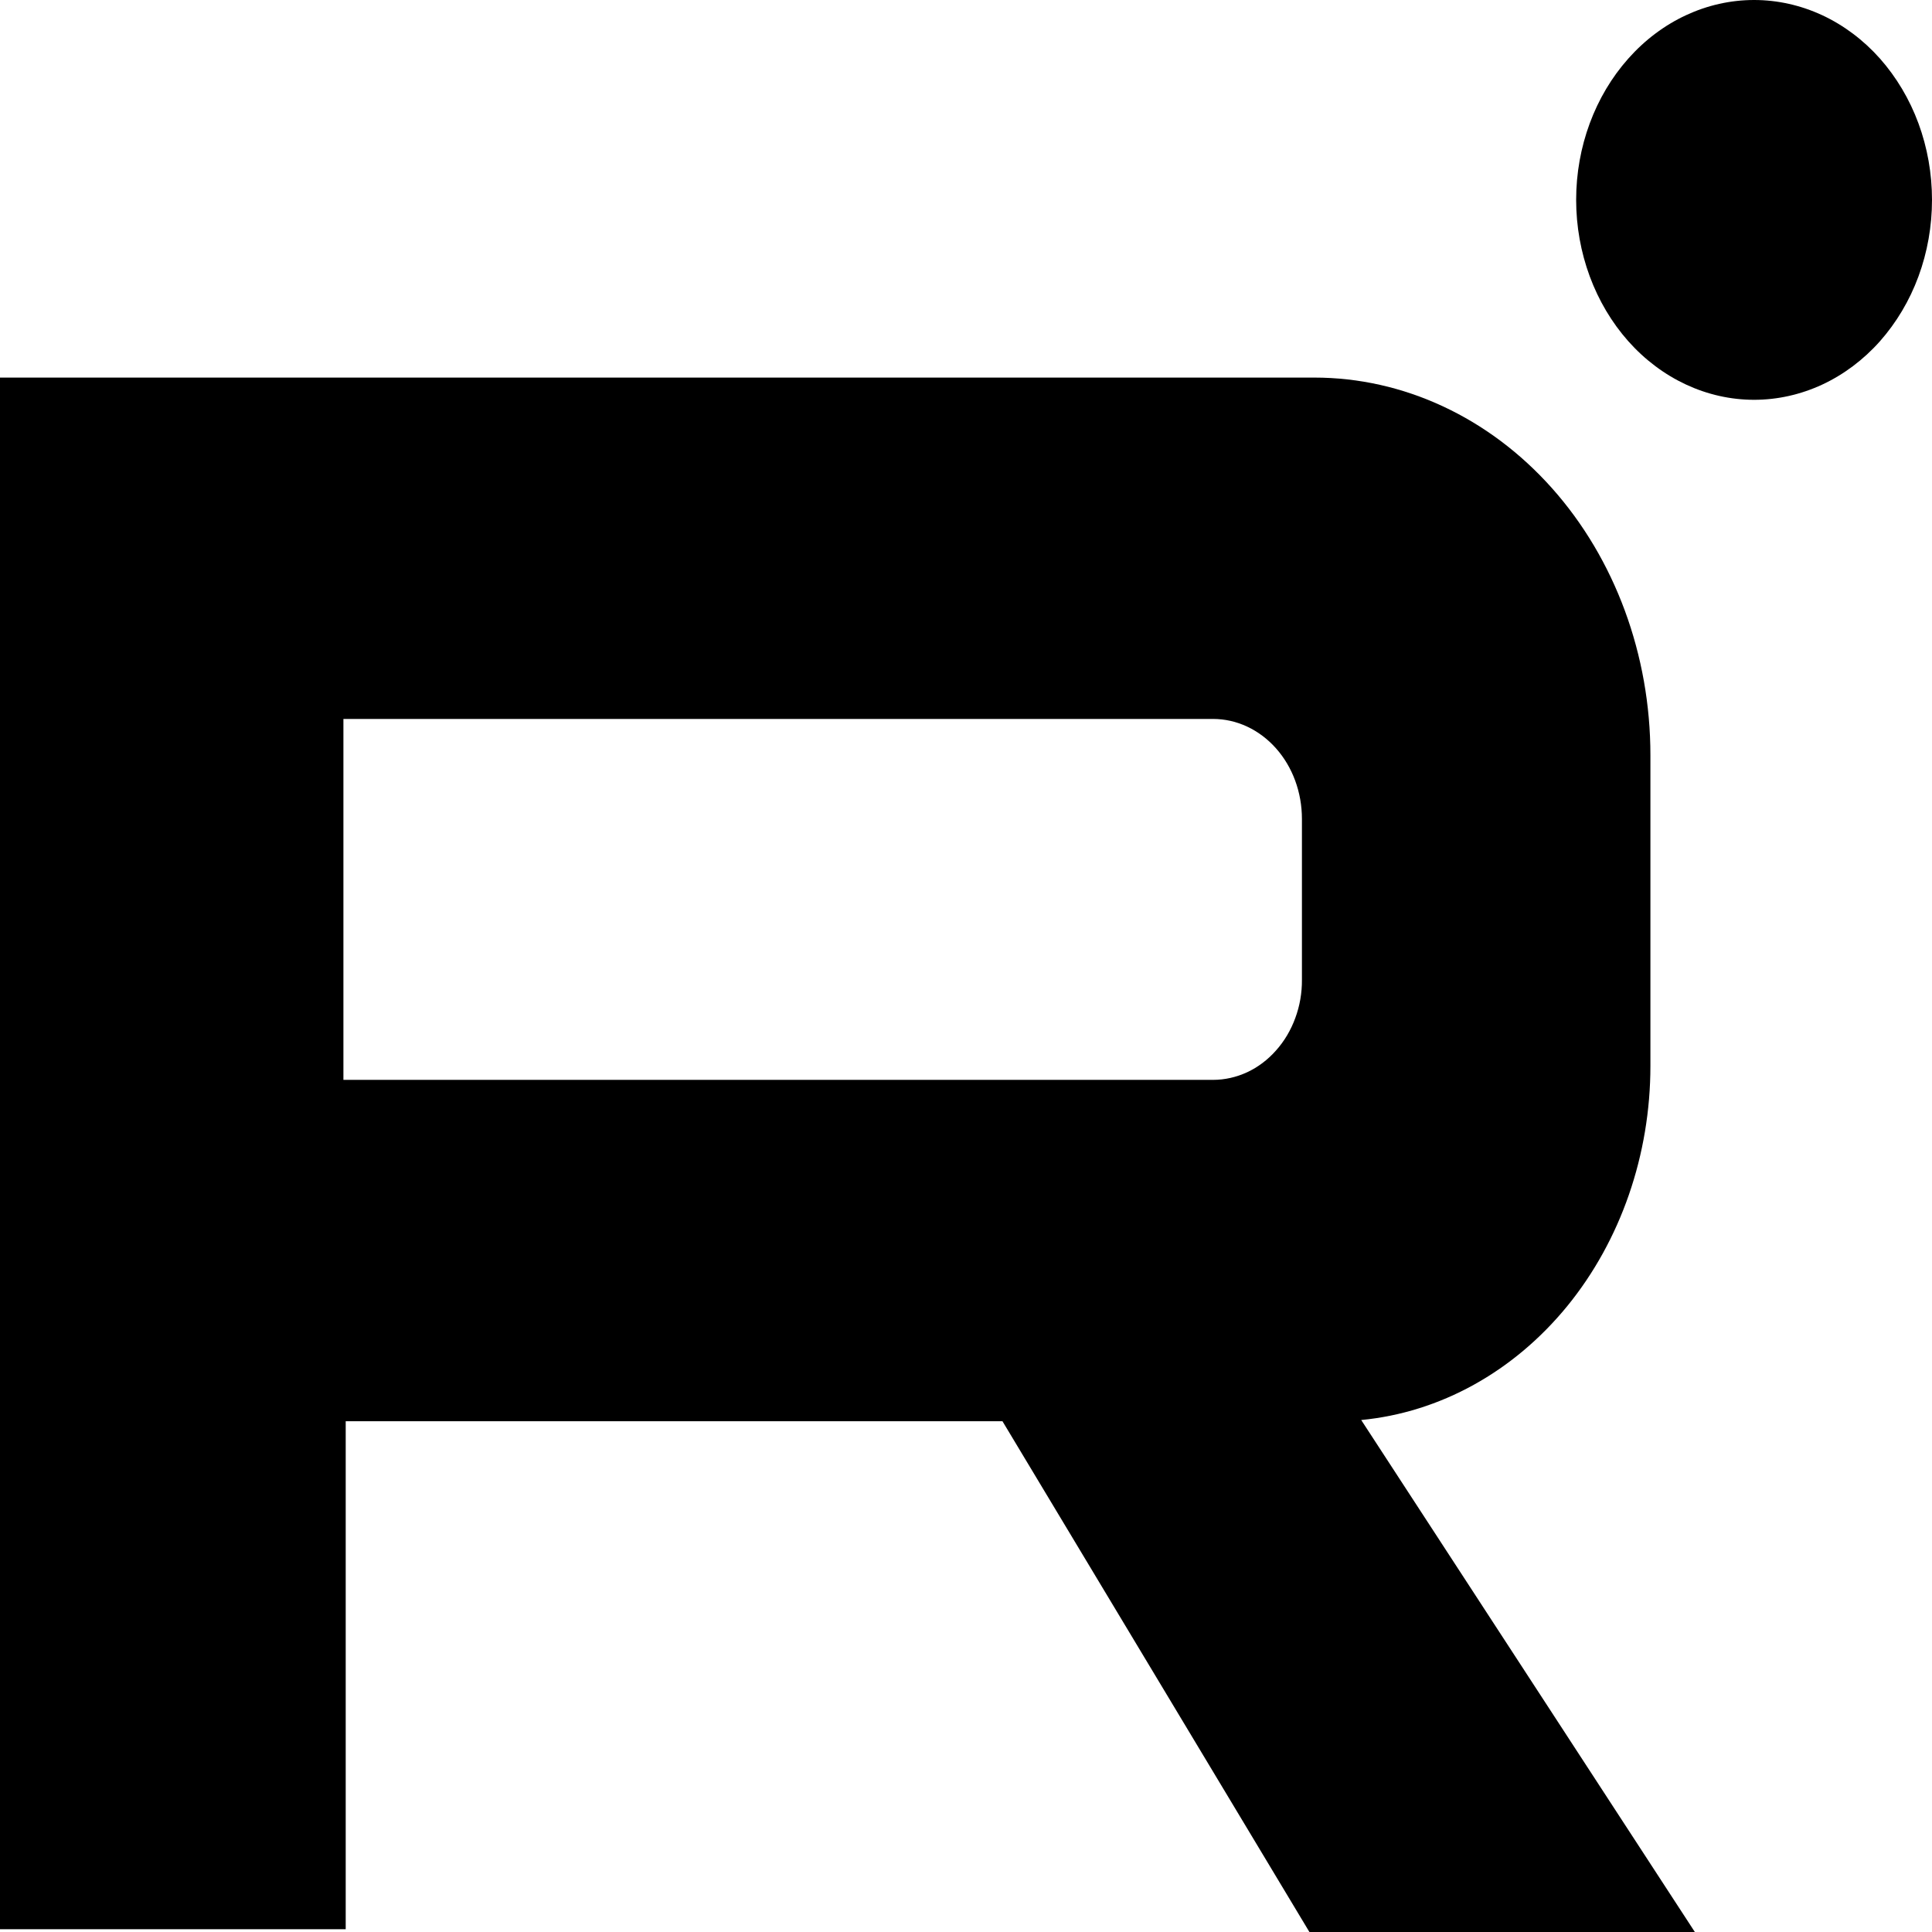
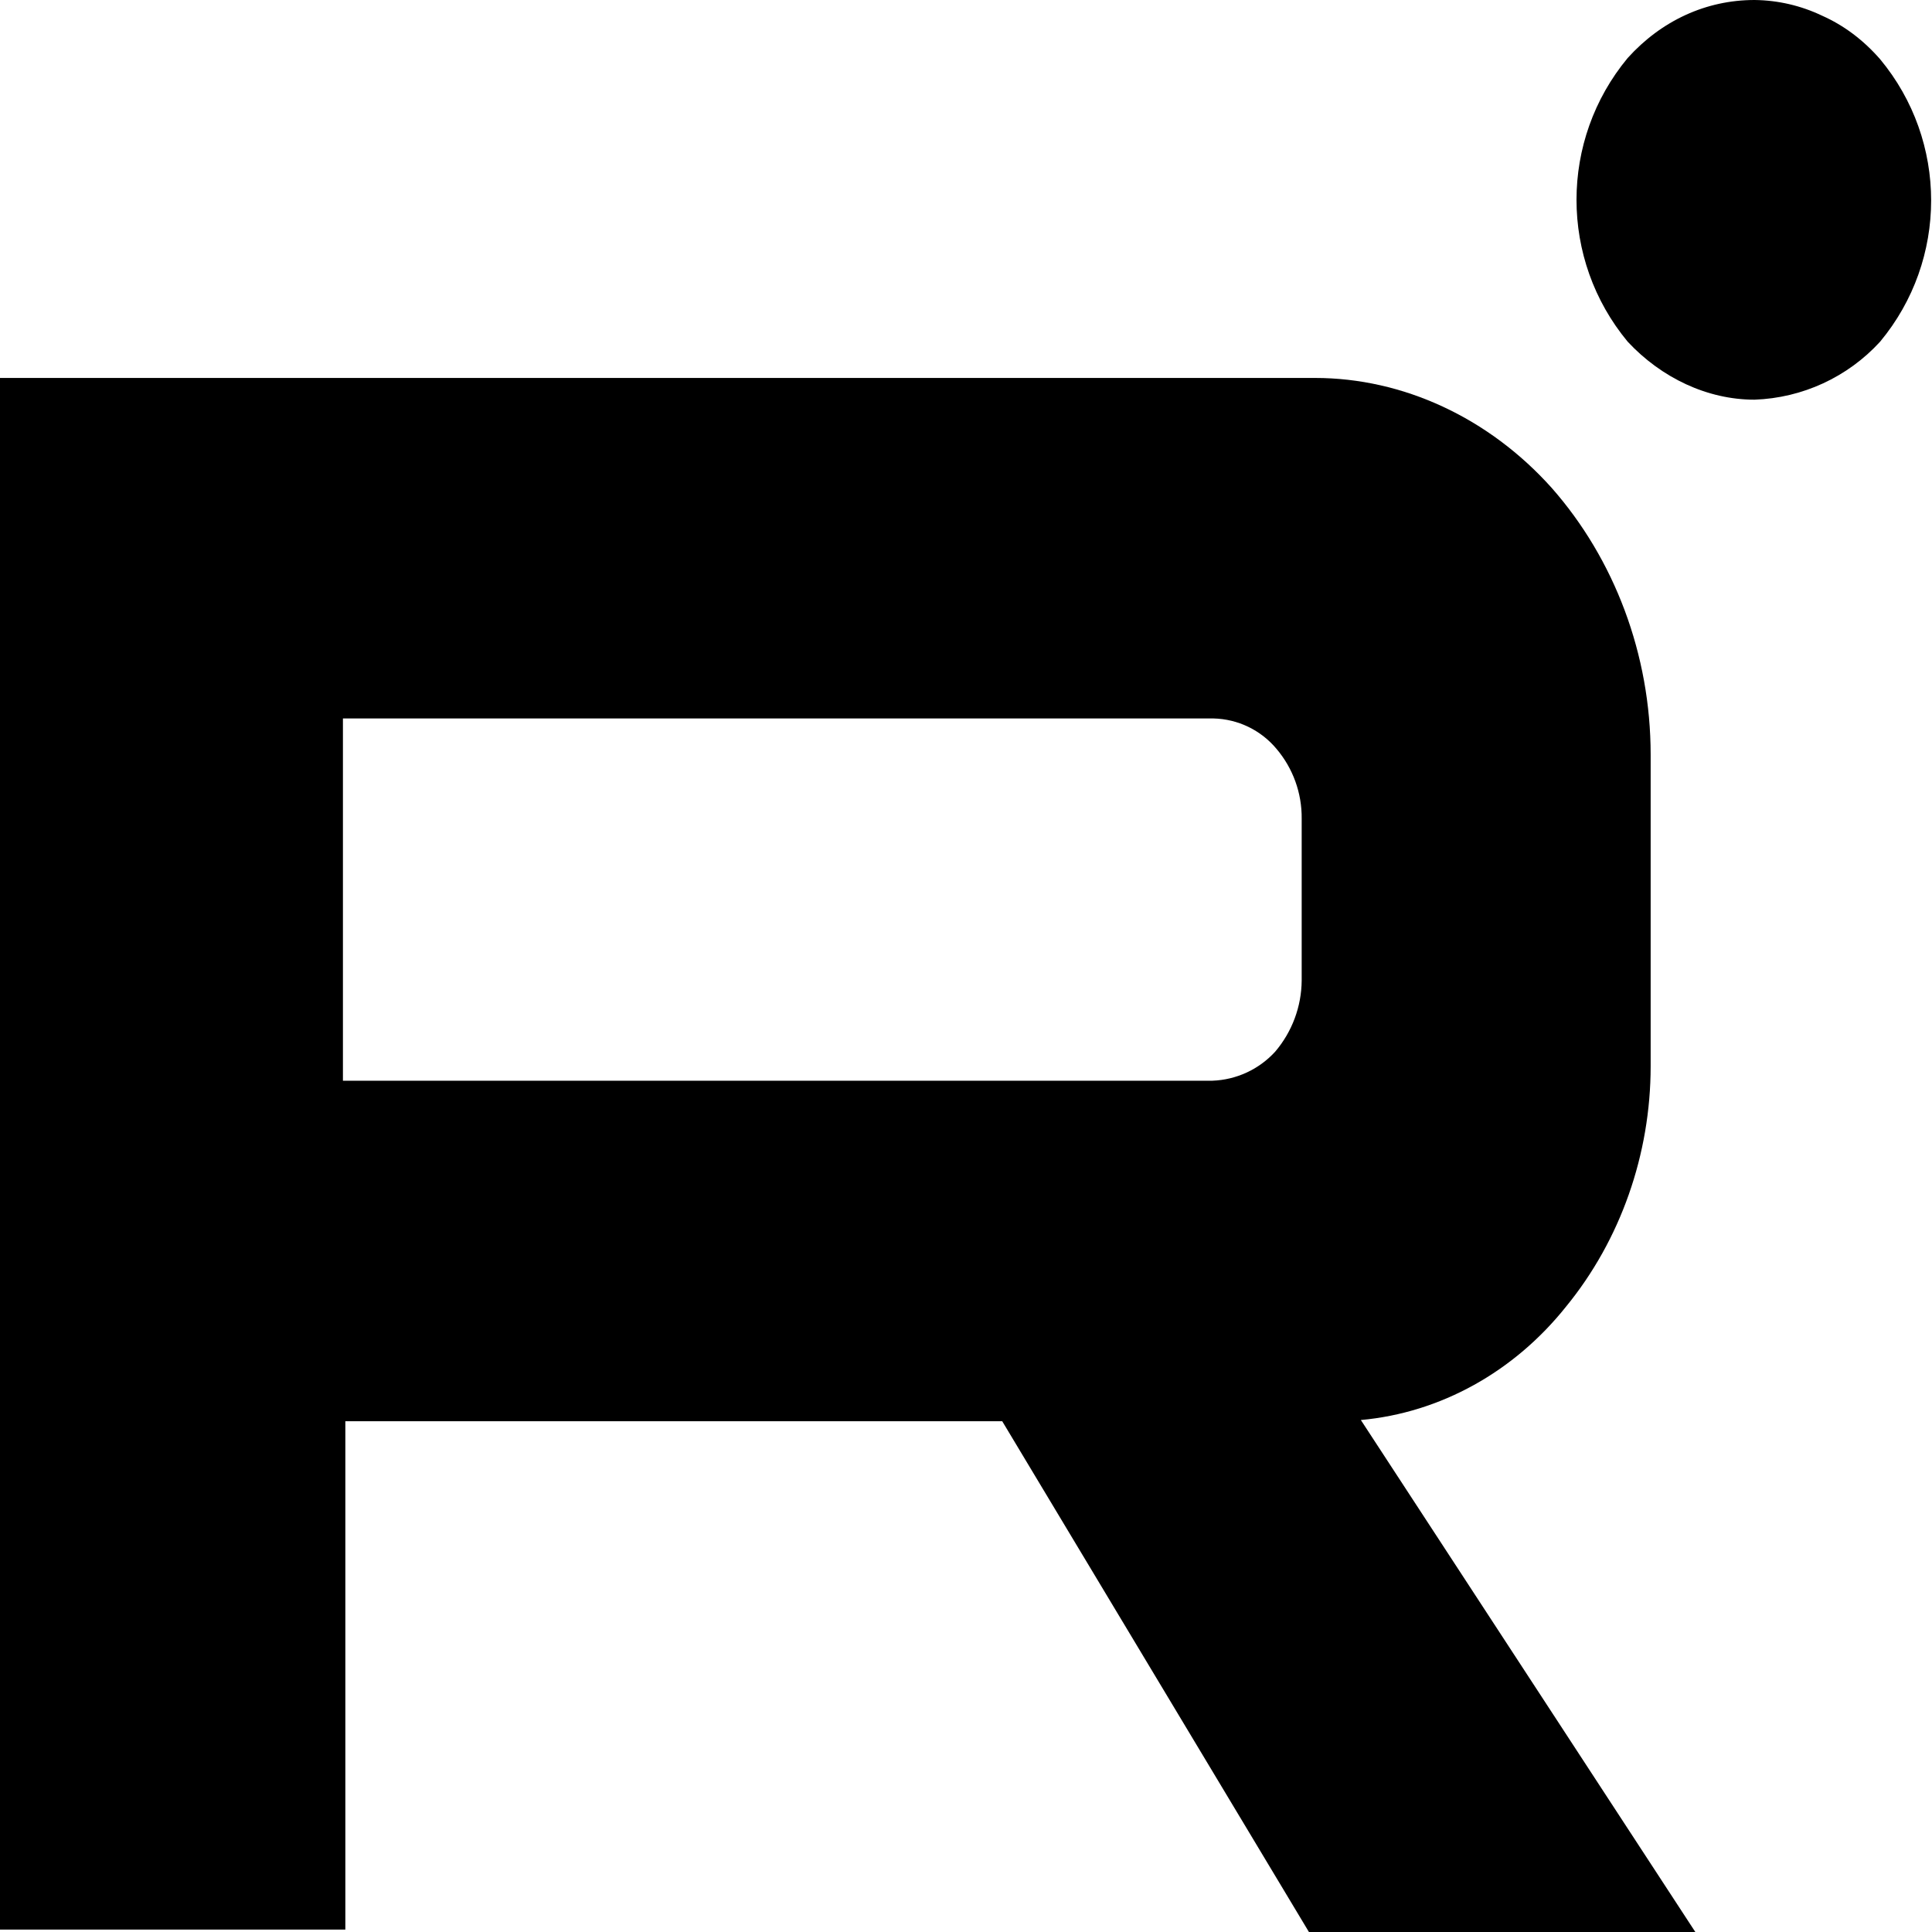
- <svg xmlns="http://www.w3.org/2000/svg" width="16" height="16" viewBox="0 0 16 16">
-   <path d="M14.527 3.311C14.72 3.311 14.912 3.268 15.091 3.185C15.269 3.102 15.432 2.98 15.569 2.826C15.705 2.672 15.814 2.49 15.888 2.289C15.962 2.088 16 1.873 16 1.655C16 1.438 15.962 1.223 15.888 1.022C15.814 0.821 15.705 0.639 15.569 0.485C15.432 0.331 15.269 0.209 15.091 0.126C14.912 0.043 14.72 -4.58111e-09 14.527 0C14.136 9.25198e-09 13.761 0.174 13.485 0.485C13.209 0.795 13.053 1.216 13.053 1.655C13.053 2.094 13.209 2.515 13.485 2.826C13.761 3.136 14.136 3.311 14.527 3.311Z" />
-   <path fill-rule="evenodd" clip-rule="evenodd" d="M2.865 15.977H0V3.127H10.885C11.623 3.127 12.331 3.457 12.853 4.043C13.375 4.629 13.668 5.424 13.668 6.254V8.827C13.668 9.564 13.422 10.274 12.979 10.817C12.535 11.36 11.927 11.697 11.273 11.76L14.036 16H10.844L8.302 11.77H2.863V15.977H2.865ZM2.844 5.954V8.943H10.046C10.143 8.943 10.239 8.921 10.328 8.88C10.418 8.838 10.499 8.777 10.567 8.7C10.636 8.623 10.69 8.532 10.727 8.431C10.764 8.331 10.783 8.223 10.782 8.114V6.782C10.782 6.562 10.705 6.352 10.567 6.197C10.429 6.042 10.242 5.954 10.046 5.954H2.844Z" />
+ <svg xmlns="http://www.w3.org/2000/svg" viewBox="0 0 16 16">
+   <path d="M14.53 3.31a1.48 1.48 0 0 0 1.04-.48 1.83 1.83 0 0 0 0-2.34c-.14-.16-.3-.28-.48-.36a1.33 1.33 0 0 0-.56-.13c-.4 0-.77.17-1.05.48a1.84 1.84 0 0 0 0 2.35c.28.3.66.48 1.05.48Z" />
+   <path fill-rule="evenodd" clip-rule="evenodd" d="M2.86 15.98h-2.86v-12.85h10.89c.73 0 1.44.33 1.96.91.52.59.82 1.38.82 2.21v2.58c0 .73-.25 1.44-.7 1.99-.43.54-1.04.88-1.7.94l2.77 4.24h-3.2l-2.54-4.23h-5.44v4.2Zm-.02-10.03v3h7.2a.74.74 0 0 0 .52-.24.92.92 0 0 0 .22-.59v-1.34a.88.88 0 0 0-.21-.58.7.7 0 0 0-.52-.25h-7.2Z" />
</svg>
